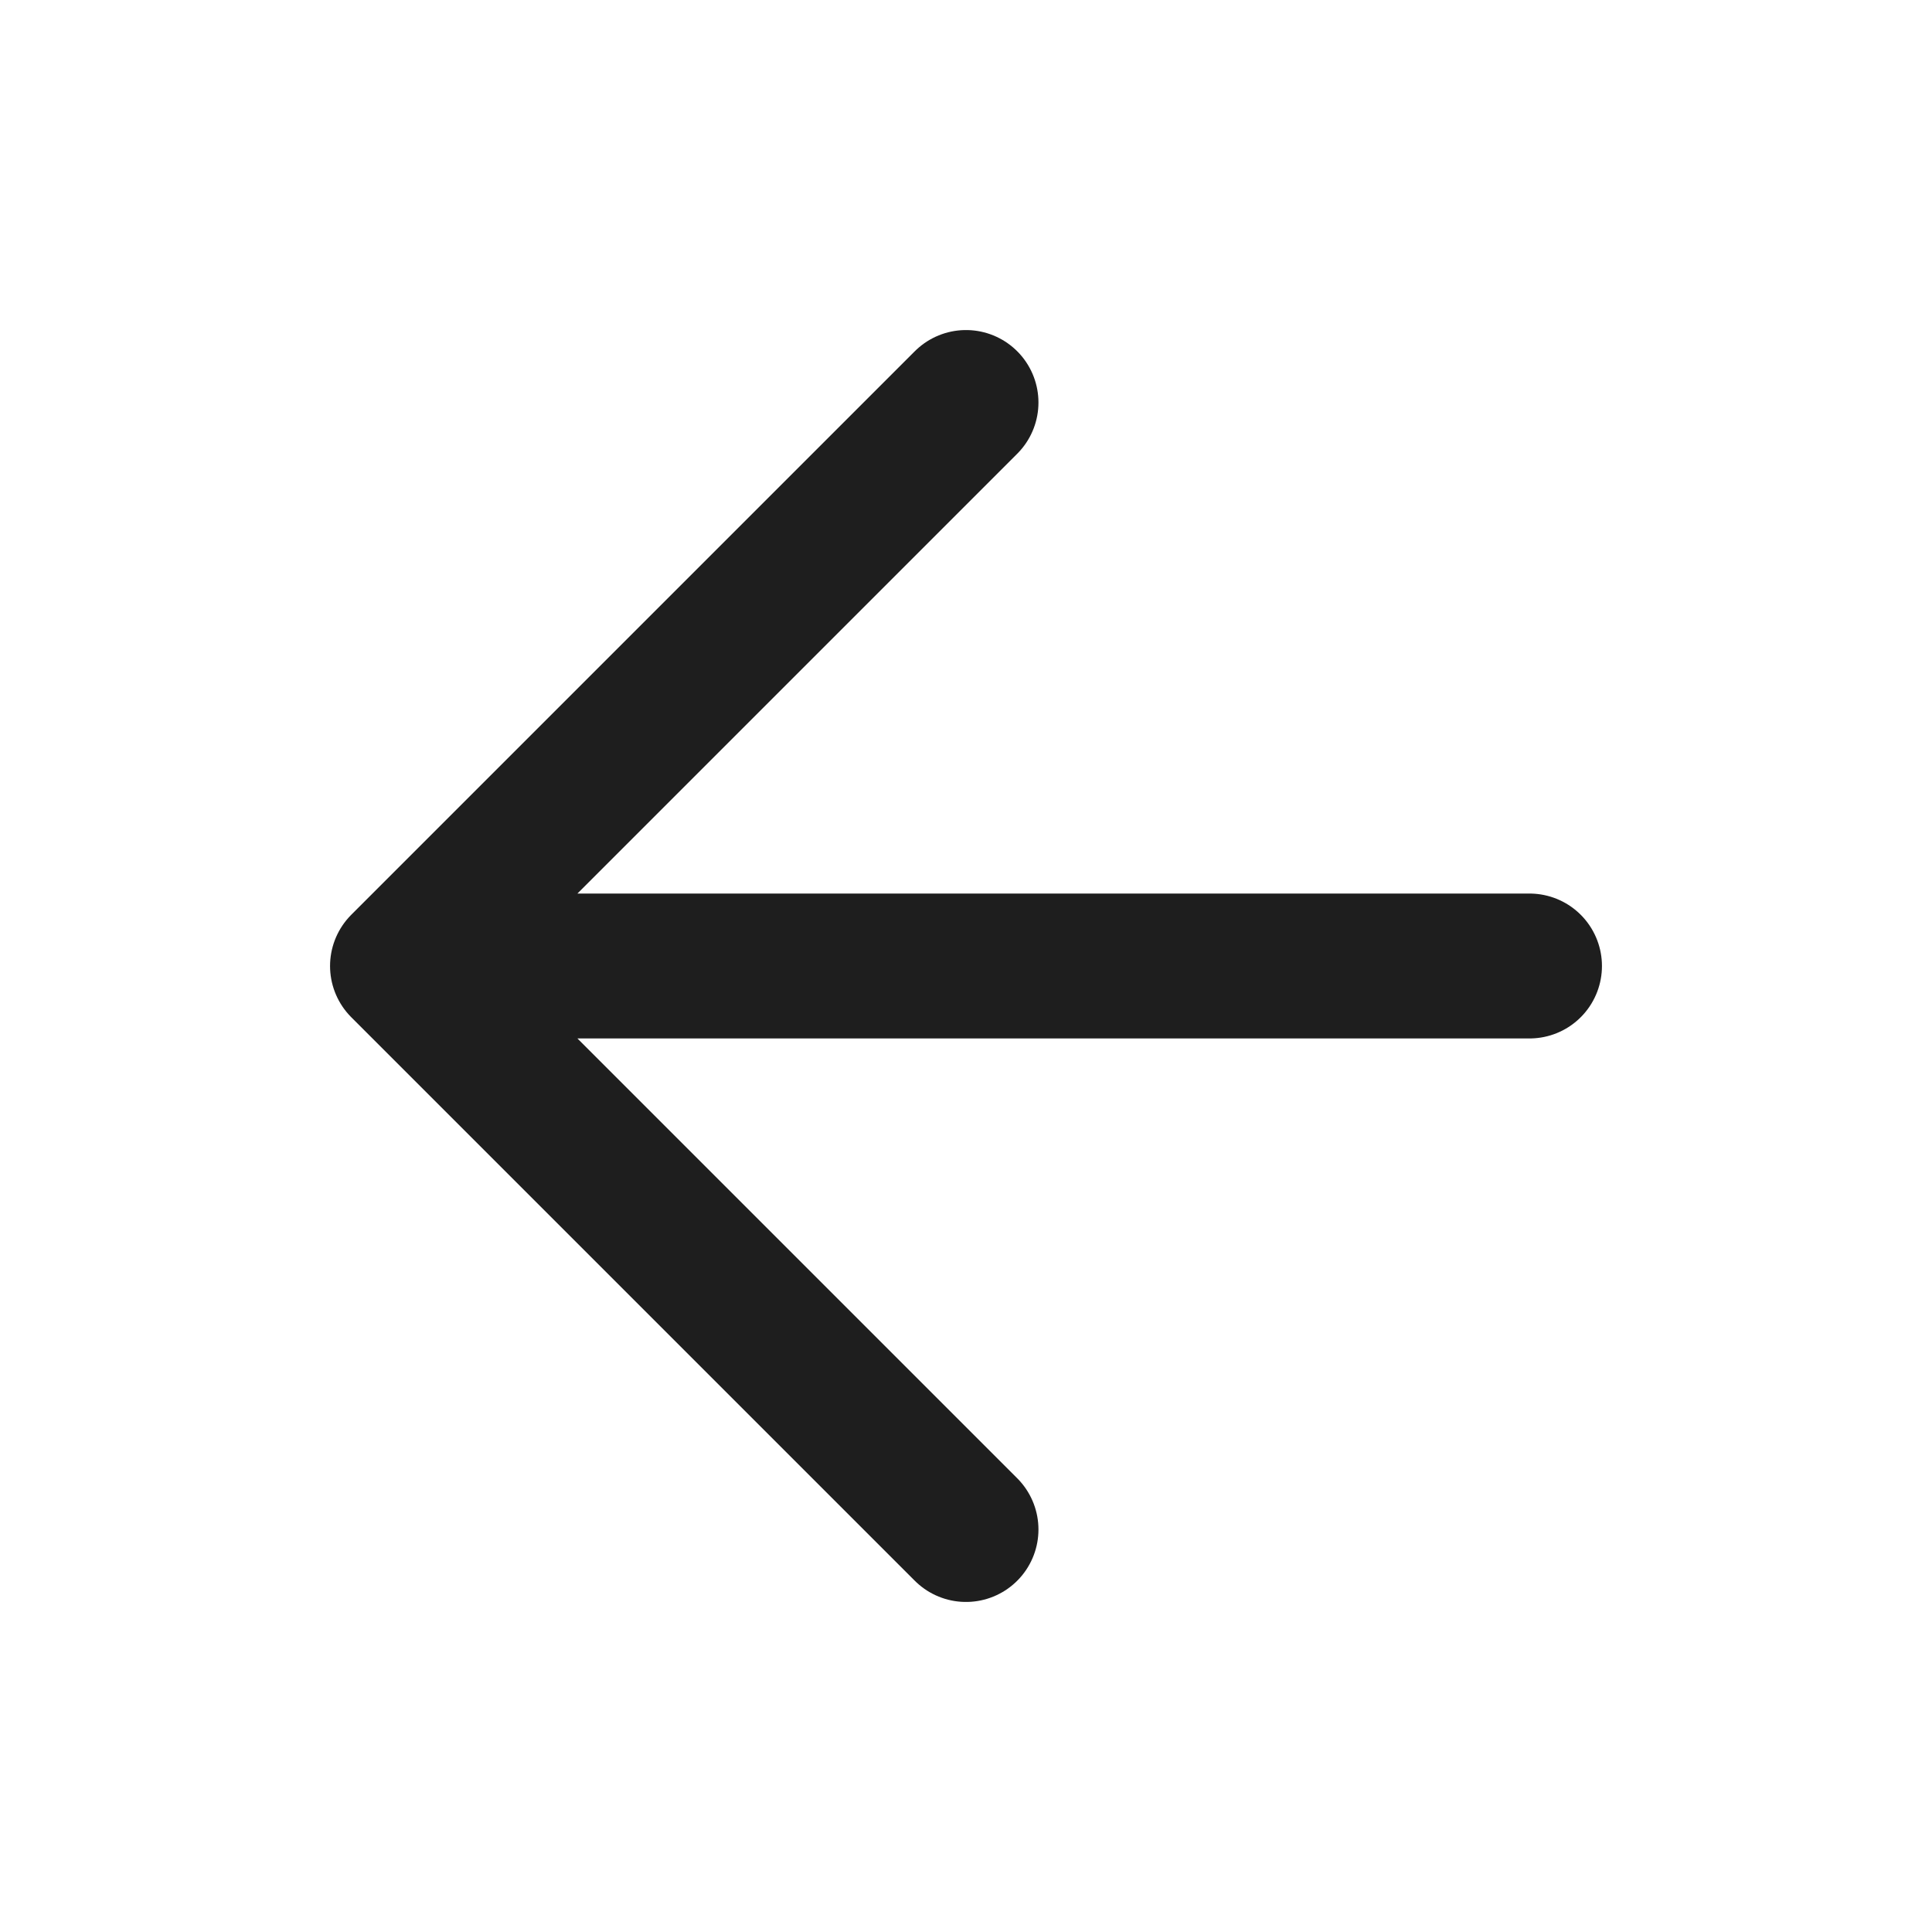
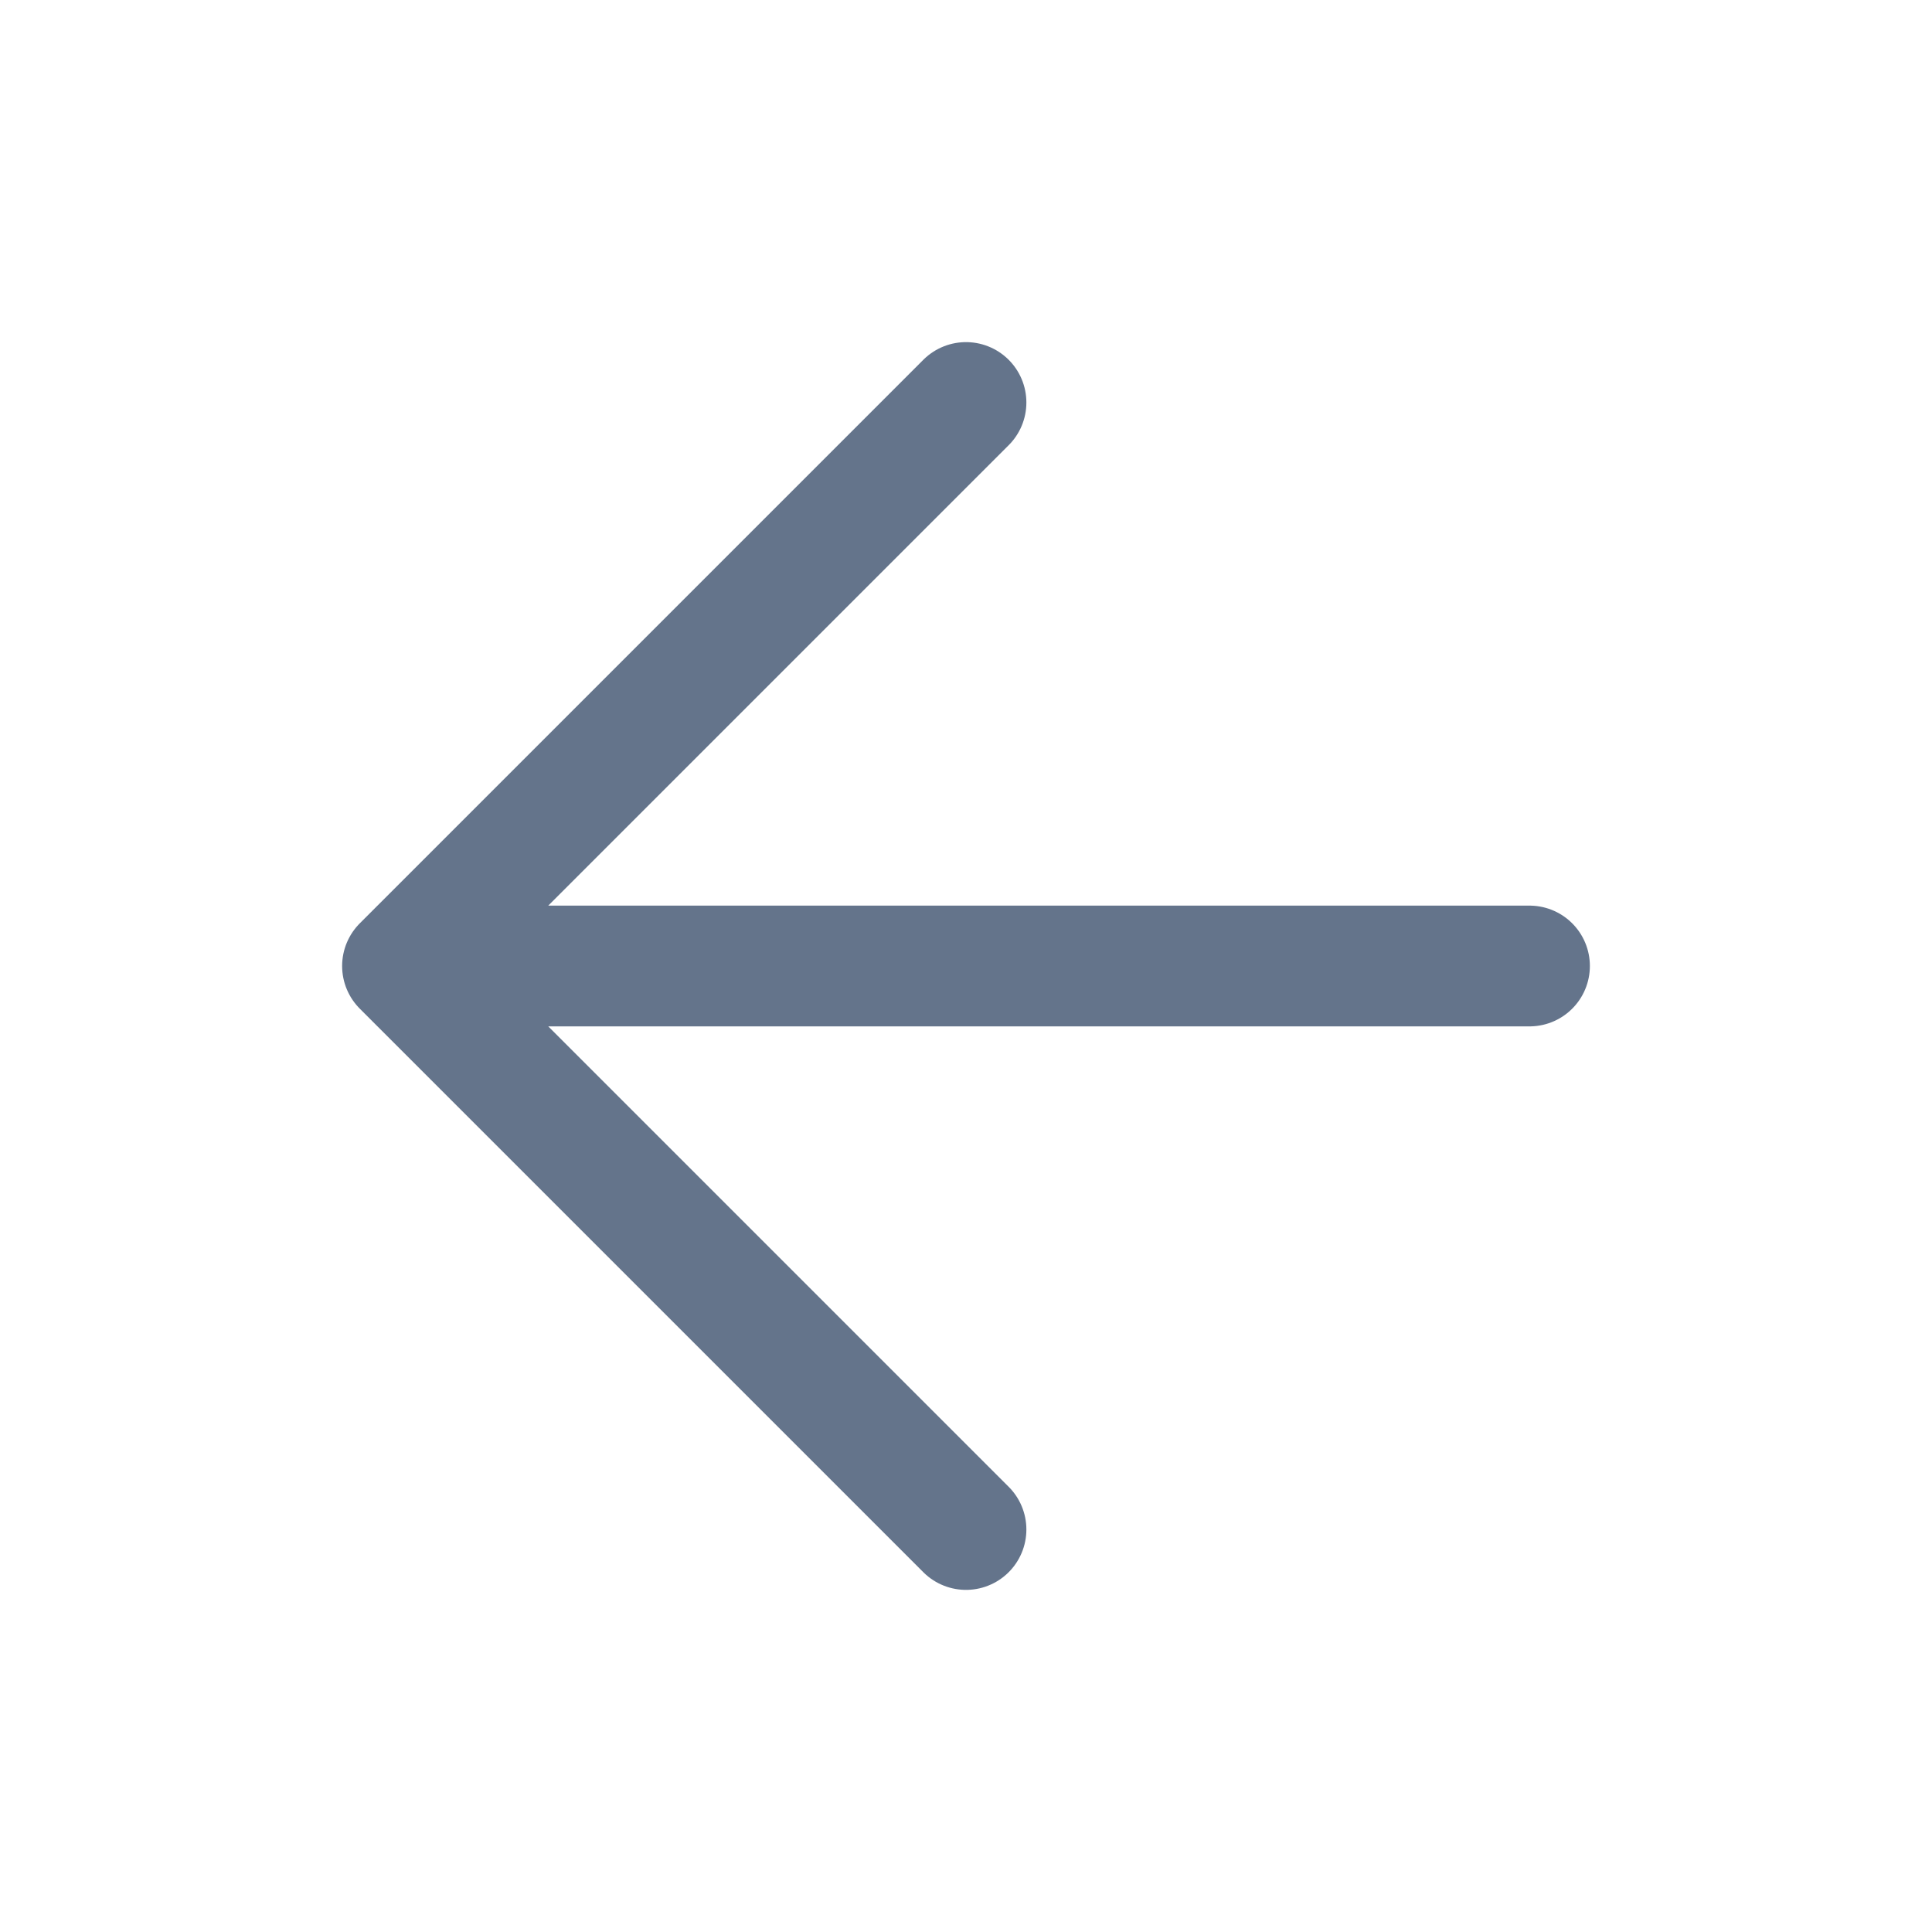
- <svg xmlns="http://www.w3.org/2000/svg" width="16" height="16" viewBox="0 0 24 24" fill="none">
-   <path d="M19 12H5M12 19L5 12L12 5" stroke="#1E1E1E" stroke-width="1.8" stroke-linecap="round" stroke-linejoin="round" />
+ <svg xmlns="http://www.w3.org/2000/svg" width="18" height="18" viewBox="0 0 24 24" fill="none">
+   <path d="M19 12H5M12 19L5 12L12 5" stroke="#64748B" stroke-width="1.5" stroke-linecap="round" stroke-linejoin="round" />
</svg>
